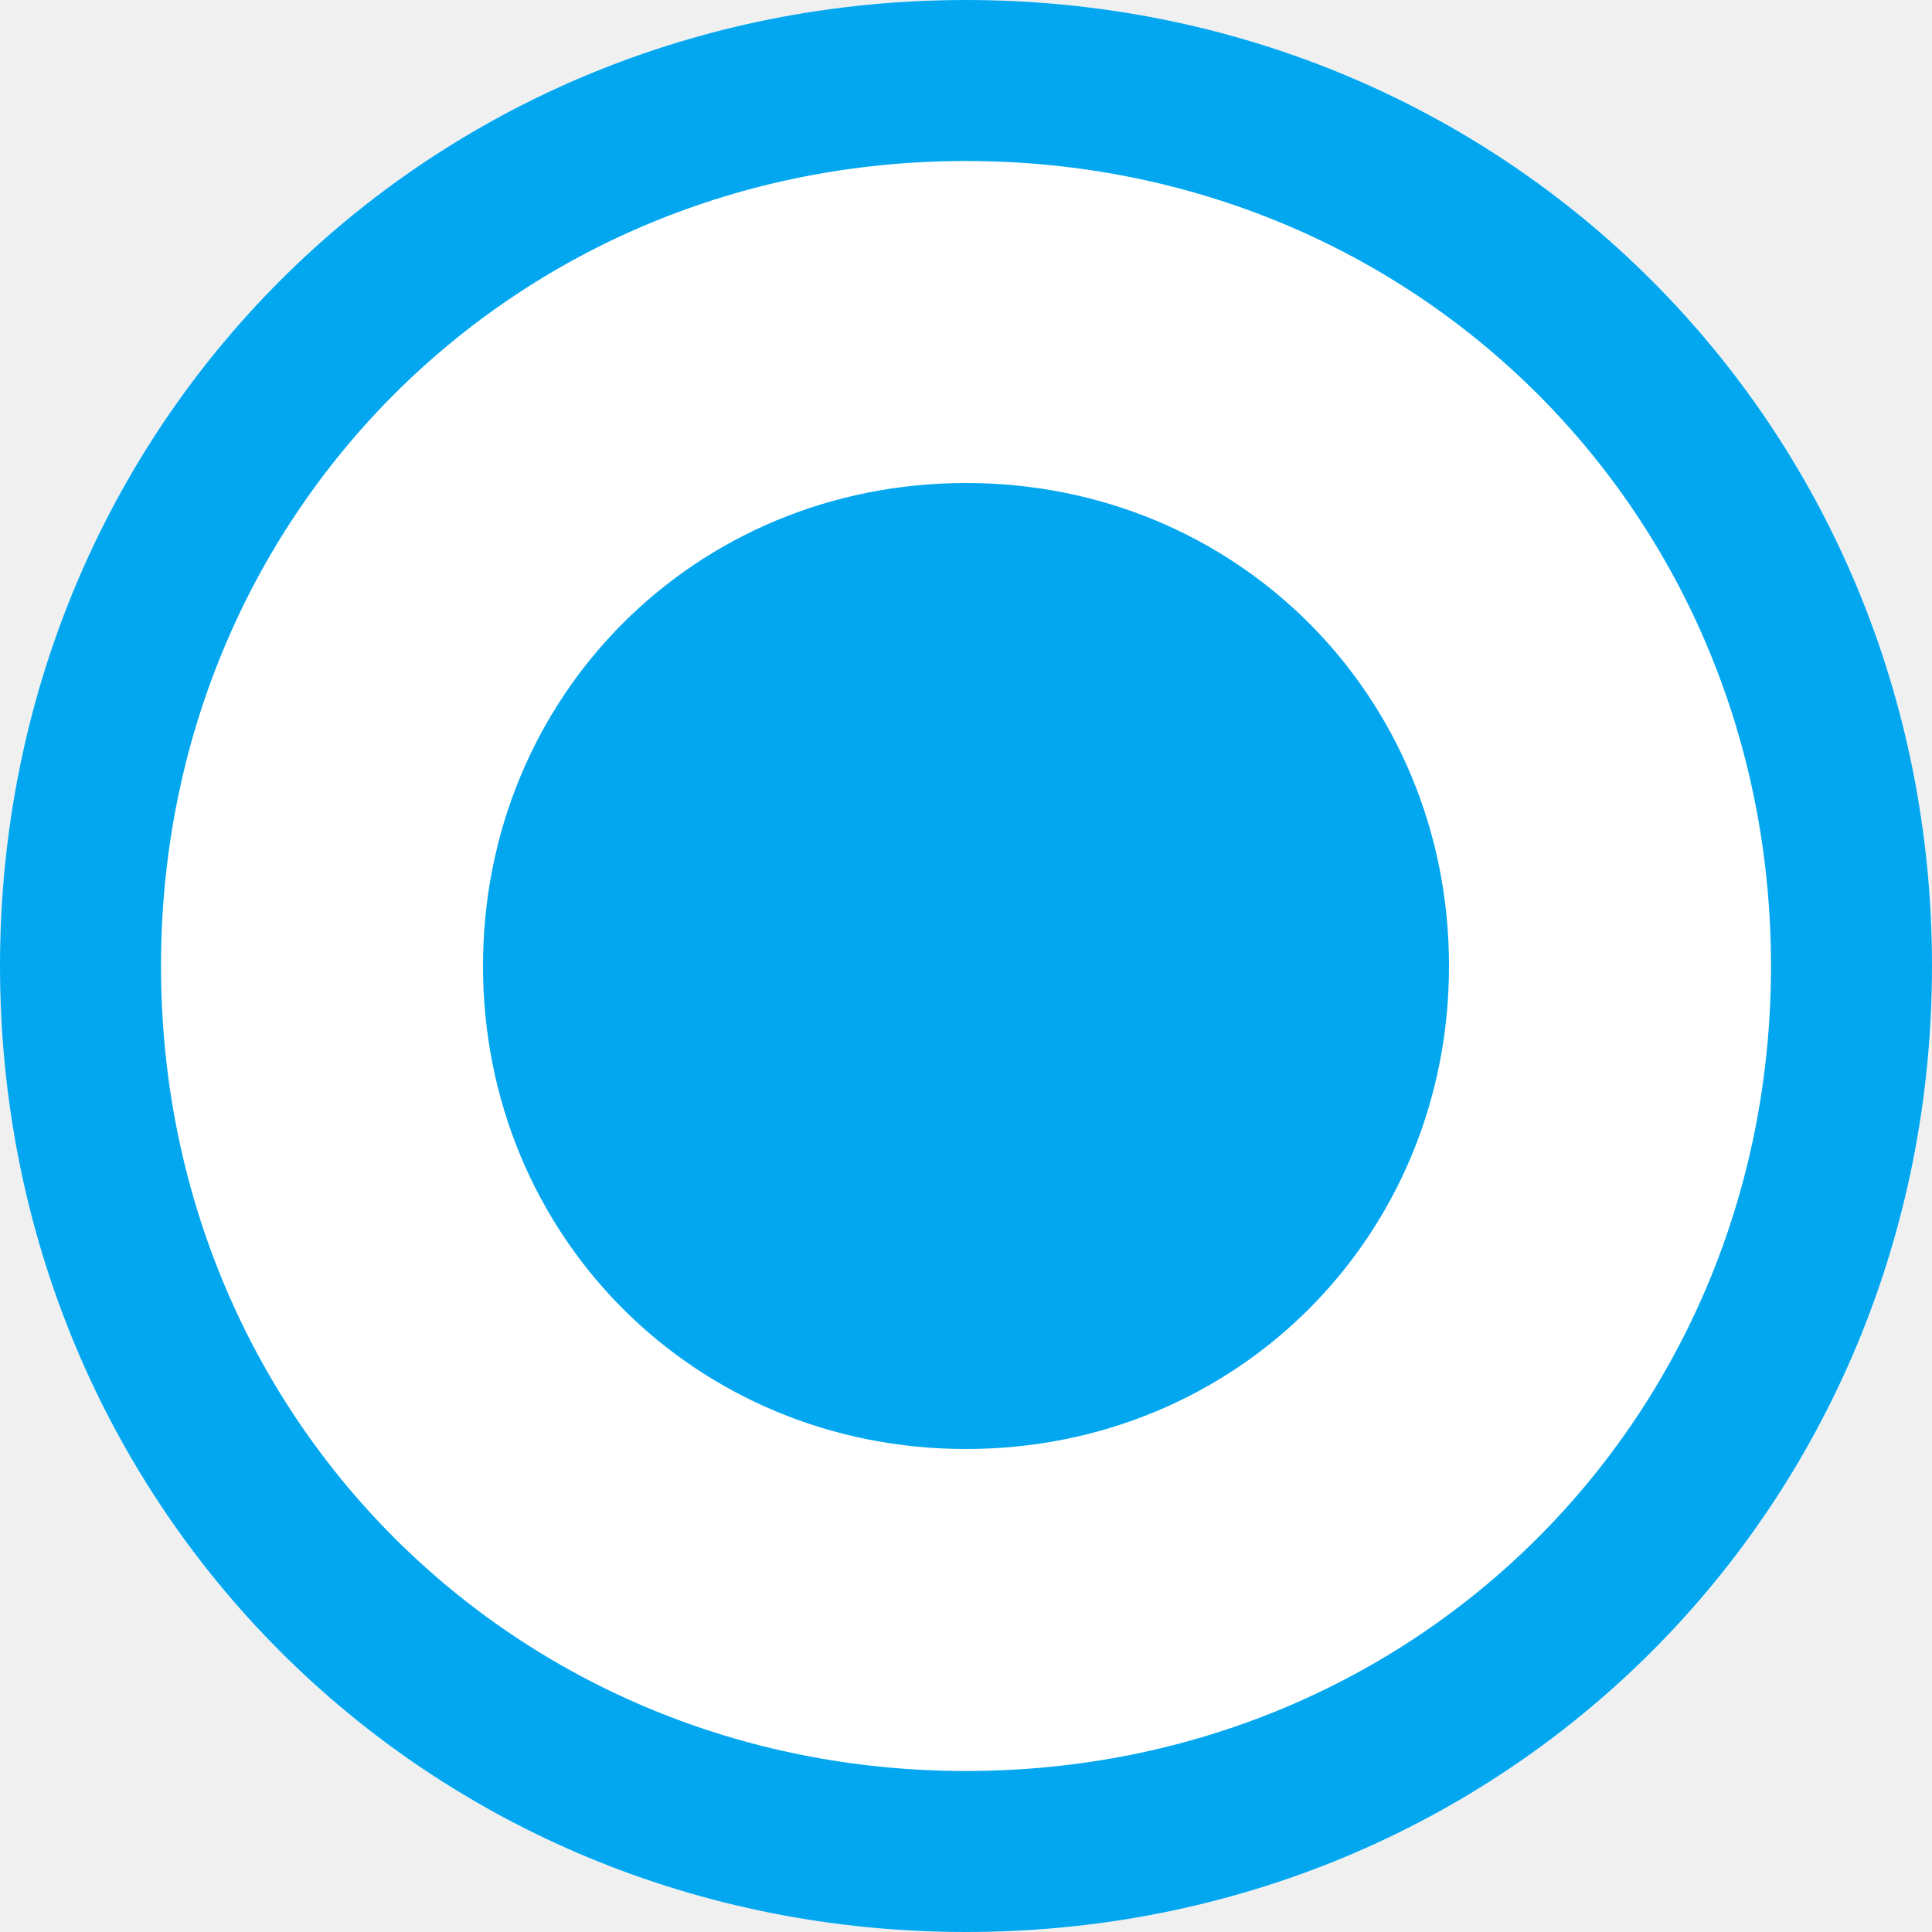
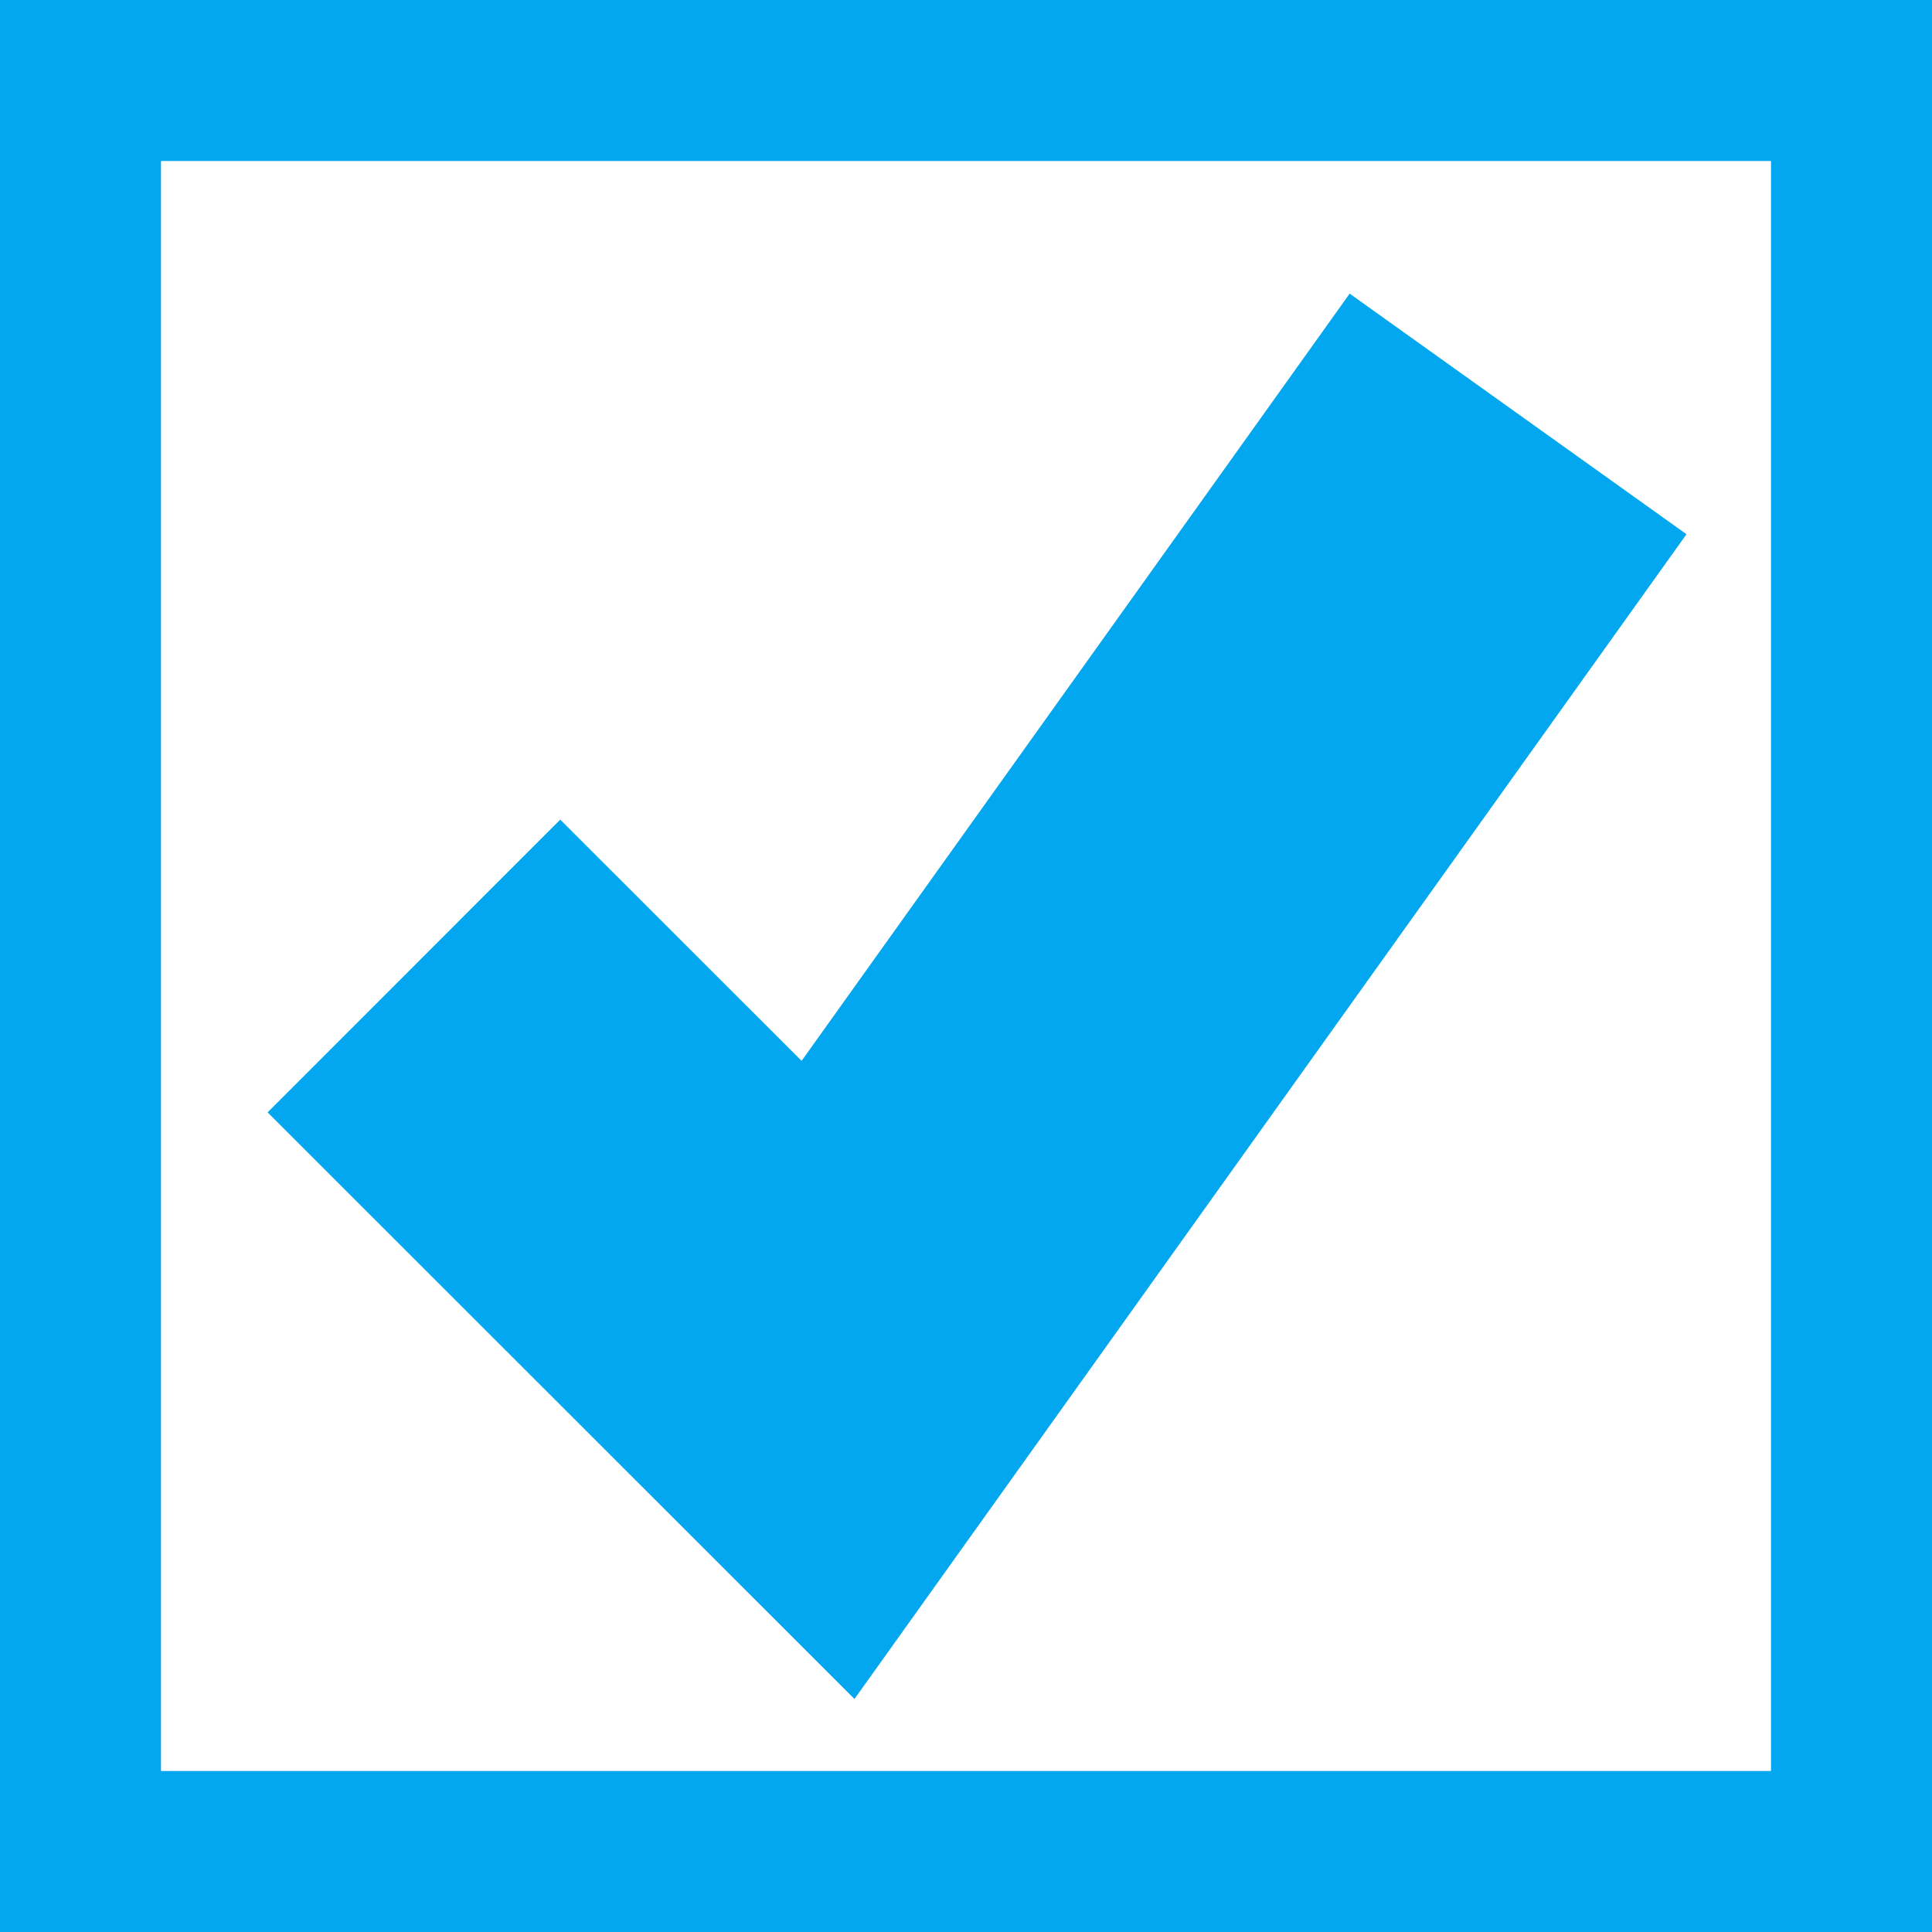
- <svg xmlns="http://www.w3.org/2000/svg" version="1.1" width="12px" height="12px" viewBox="369 684.5  12 12">
-   <path d="M 375 684.5  C 378.36 684.5  381 687.14  381 690.5  C 381 693.86  378.36 696.5  375 696.5  C 371.64 696.5  369 693.86  369 690.5  C 369 687.14  371.64 684.5  375 684.5  Z " fill-rule="nonzero" fill="#ffffff" stroke="none" />
-   <path d="M 375 685  C 378.08 685  380.5 687.42  380.5 690.5  C 380.5 693.58  378.08 696  375 696  C 371.92 696  369.5 693.58  369.5 690.5  C 369.5 687.42  371.92 685  375 685  Z " stroke-width="1" stroke="#02a7f0" fill="none" />
-   <path d="M 375 693.5  C 373.32 693.5  372 692.18  372 690.5  C 372 688.82  373.32 687.5  375 687.5  C 376.68 687.5  378 688.82  378 690.5  C 378 692.18  376.68 693.5  375 693.5  " fill-rule="nonzero" fill="#02a7f0" stroke="none" />
+ <svg xmlns="http://www.w3.org/2000/svg" version="1.1" width="12px" height="12px" viewBox="252 2716.5  12 12">
+   <path d="M 252.5 2717  L 263.5 2717  L 263.5 2728  L 252.5 2728  L 252.5 2717  Z " fill-rule="nonzero" fill="#ffffff" stroke="none" />
+   <path d="M 252.5 2717  L 263.5 2717  L 263.5 2728  L 252.5 2728  L 252.5 2717  Z " stroke-width="1" stroke="#02a7f0" fill="none" />
+   <path d="M 254.571 2722.5  L 257.143 2725.071  L 261.429 2719.071  " stroke-width="2.571" stroke="#02a7f0" fill="none" />
</svg>
